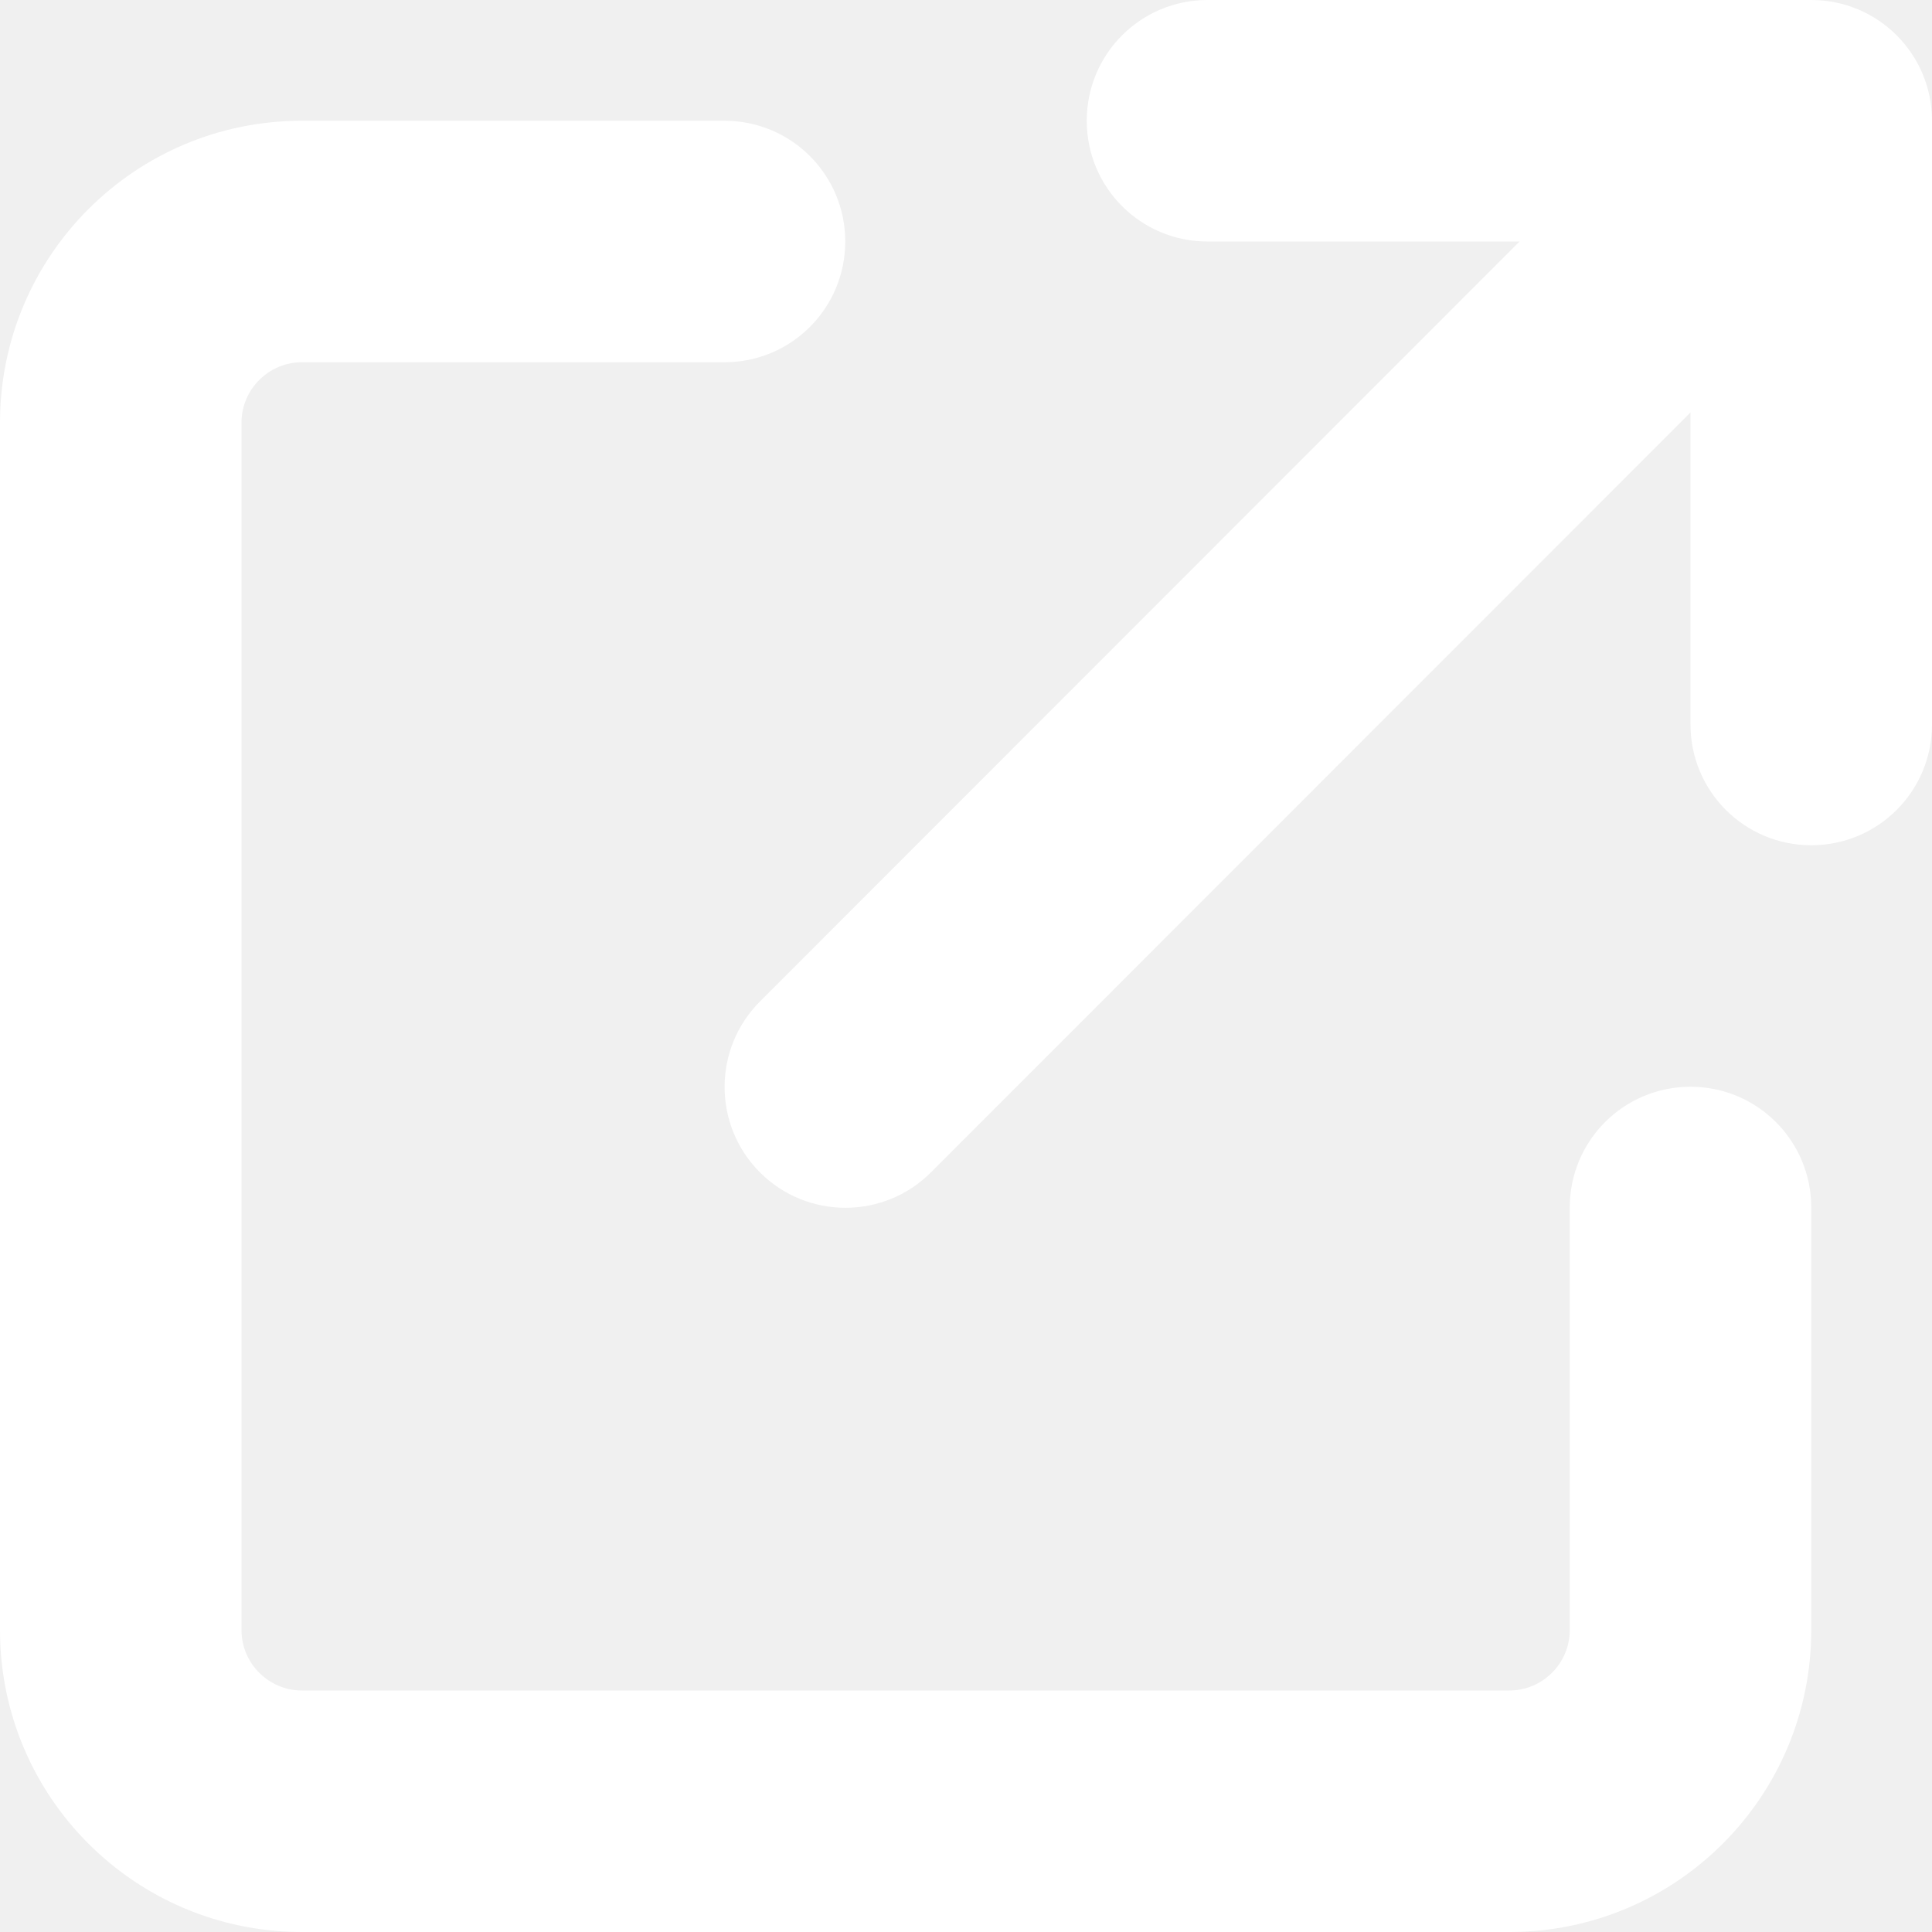
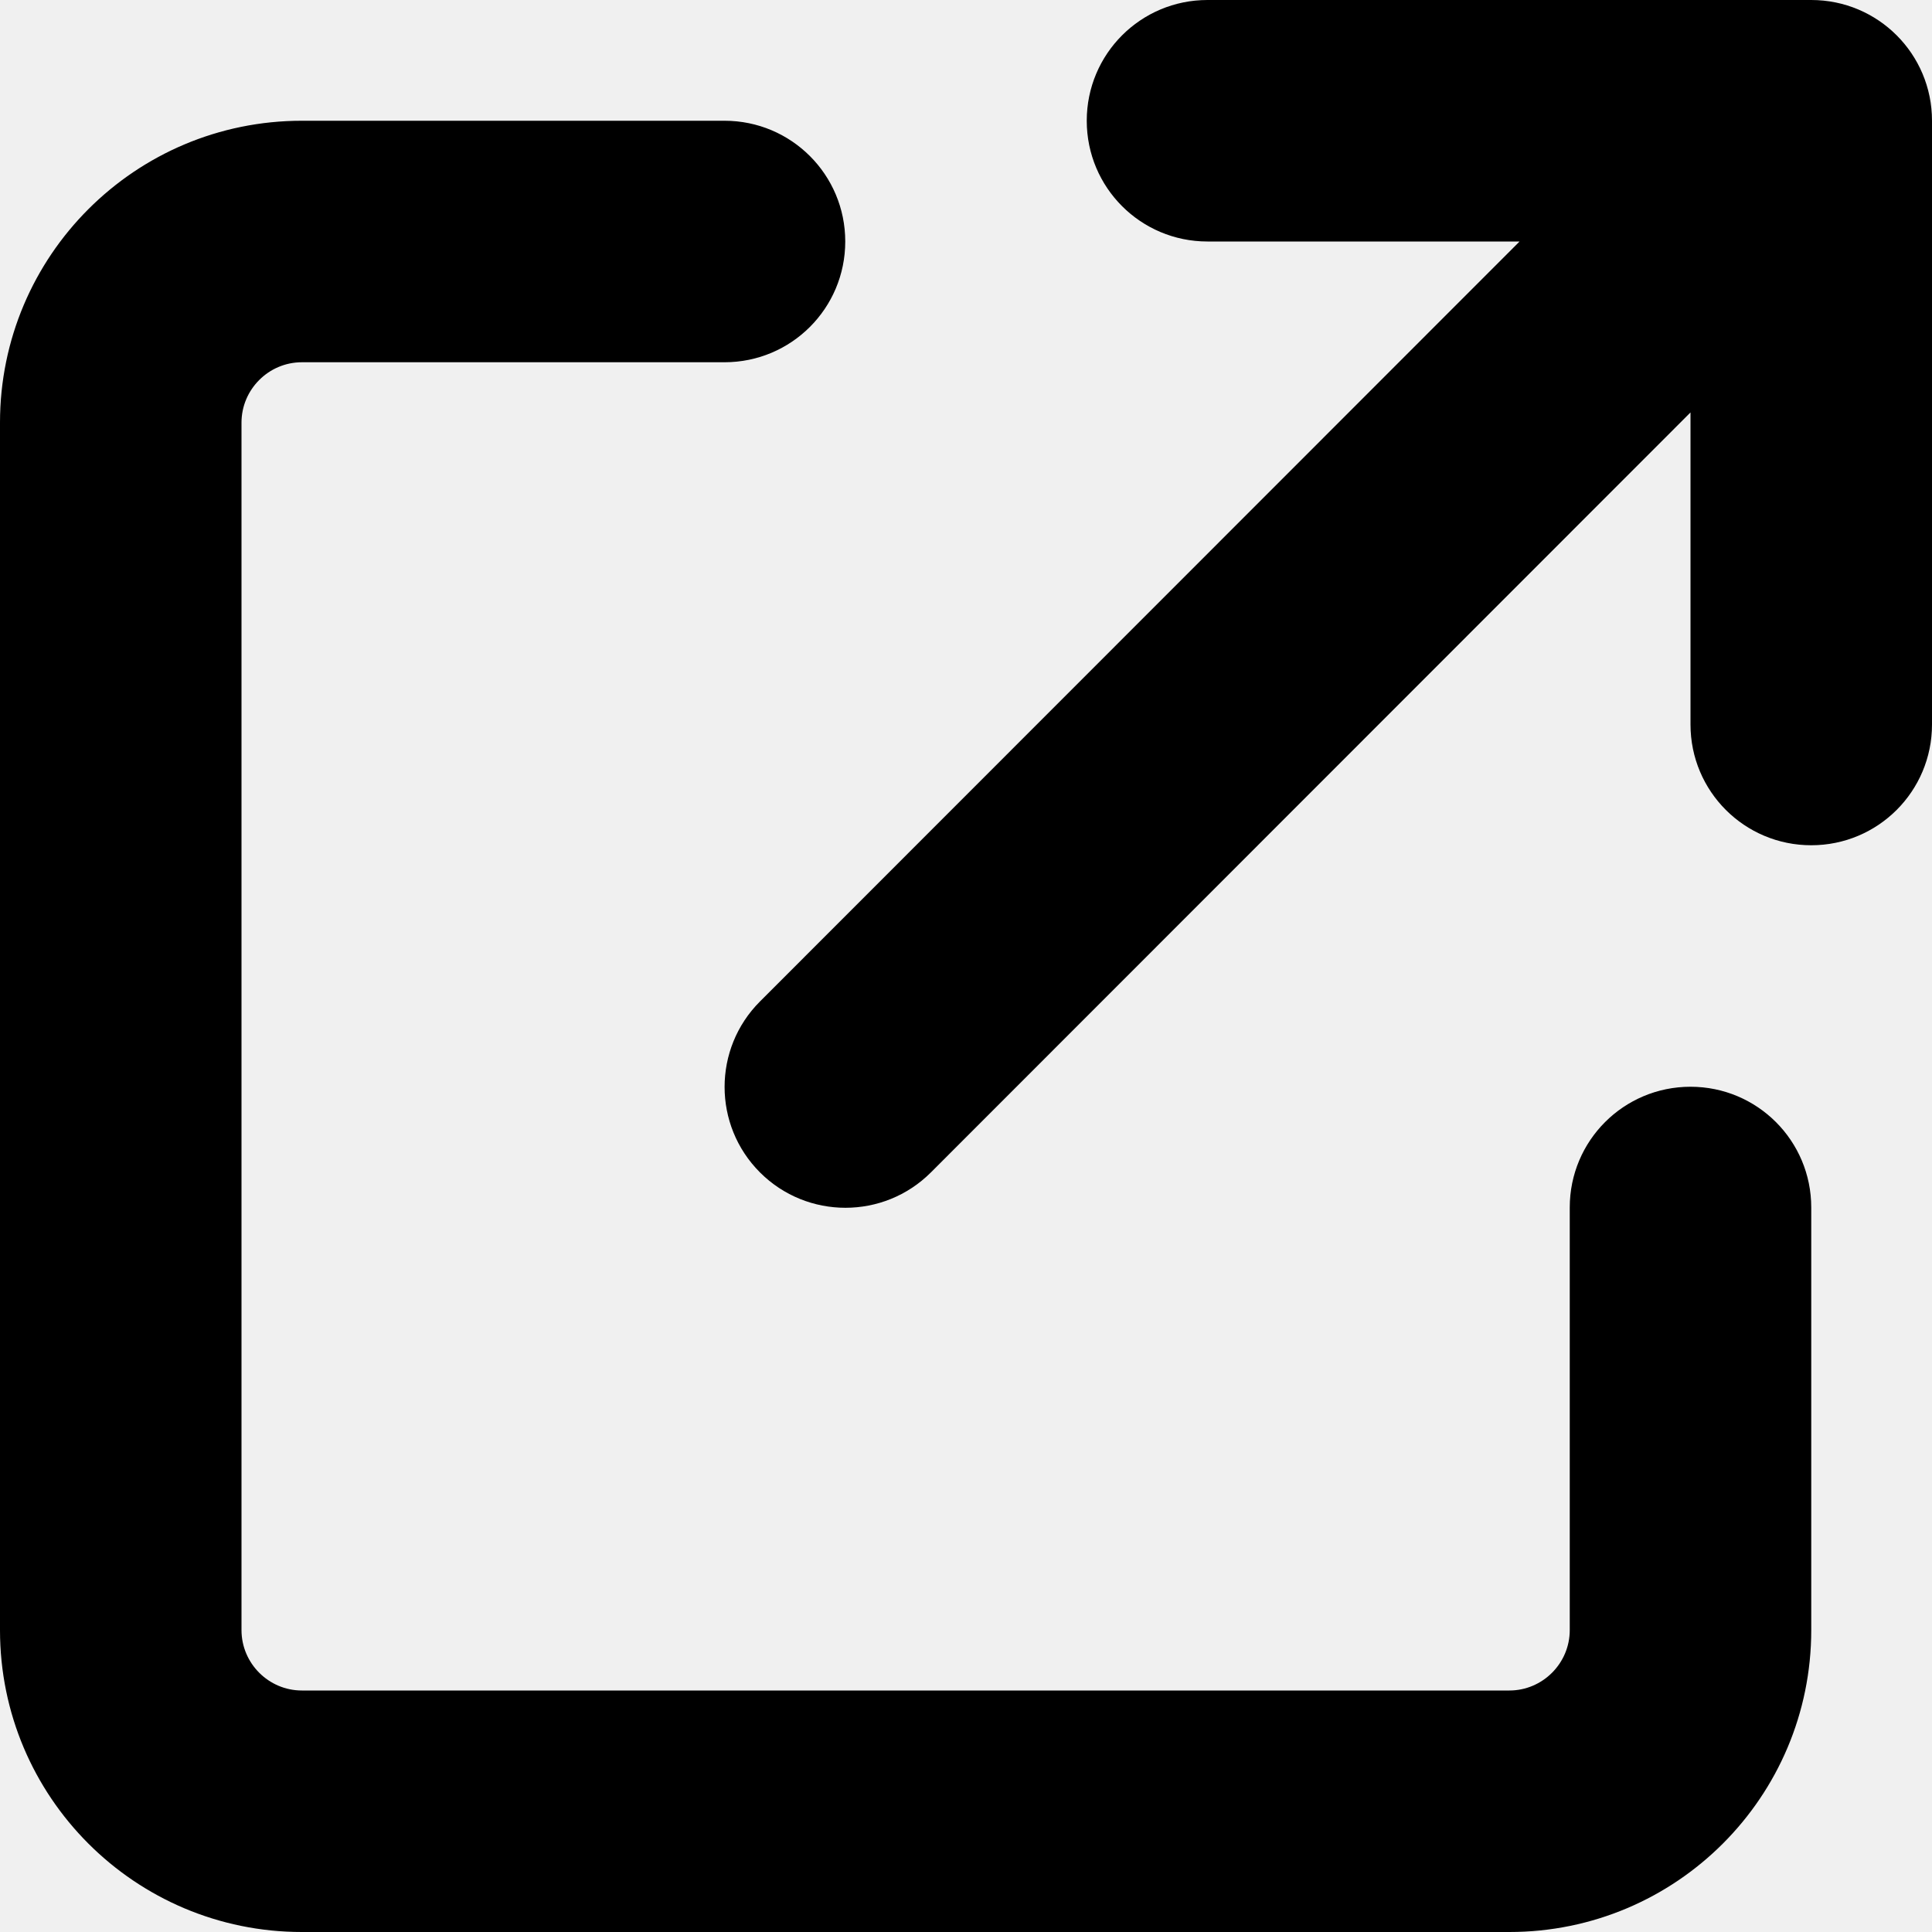
<svg xmlns="http://www.w3.org/2000/svg" fill="#ffffff" viewBox="0 0 512 512">
-   <path d="M320 0c-17.7 0-32 14.3-32 32s14.3 32 32 32l82.7 0L201.4 265.4c-12.5 12.5-12.5 32.8 0 45.3s32.8 12.5 45.3 0L448 109.3l0 82.7c0 17.7 14.3 32 32 32s32-14.3 32-32l0-160c0-17.7-14.3-32-32-32L320 0zM80 32C35.8 32 0 67.8 0 112L0 432c0 44.2 35.8 80 80 80l320 0c44.2 0 80-35.8 80-80l0-112c0-17.7-14.3-32-32-32s-32 14.3-32 32l0 112c0 8.8-7.2 16-16 16L80 448c-8.8 0-16-7.2-16-16l0-320c0-8.8 7.2-16 16-16l112 0c17.7 0 32-14.3 32-32s-14.3-32-32-32L80 32z" />
+   <path fill="#000000" d="M320 0c-17.7 0-32 14.3-32 32s14.3 32 32 32l82.7 0L201.4 265.4c-12.5 12.5-12.5 32.8 0 45.3s32.8 12.5 45.3 0L448 109.3l0 82.7c0 17.7 14.3 32 32 32s32-14.3 32-32l0-160c0-17.7-14.3-32-32-32L320 0zM80 32C35.8 32 0 67.8 0 112L0 432c0 44.2 35.8 80 80 80l320 0c44.2 0 80-35.8 80-80l0-112c0-17.7-14.3-32-32-32s-32 14.3-32 32l0 112c0 8.8-7.2 16-16 16L80 448c-8.8 0-16-7.2-16-16l0-320c0-8.8 7.2-16 16-16l112 0c17.7 0 32-14.3 32-32s-14.3-32-32-32L80 32z" />
</svg>
